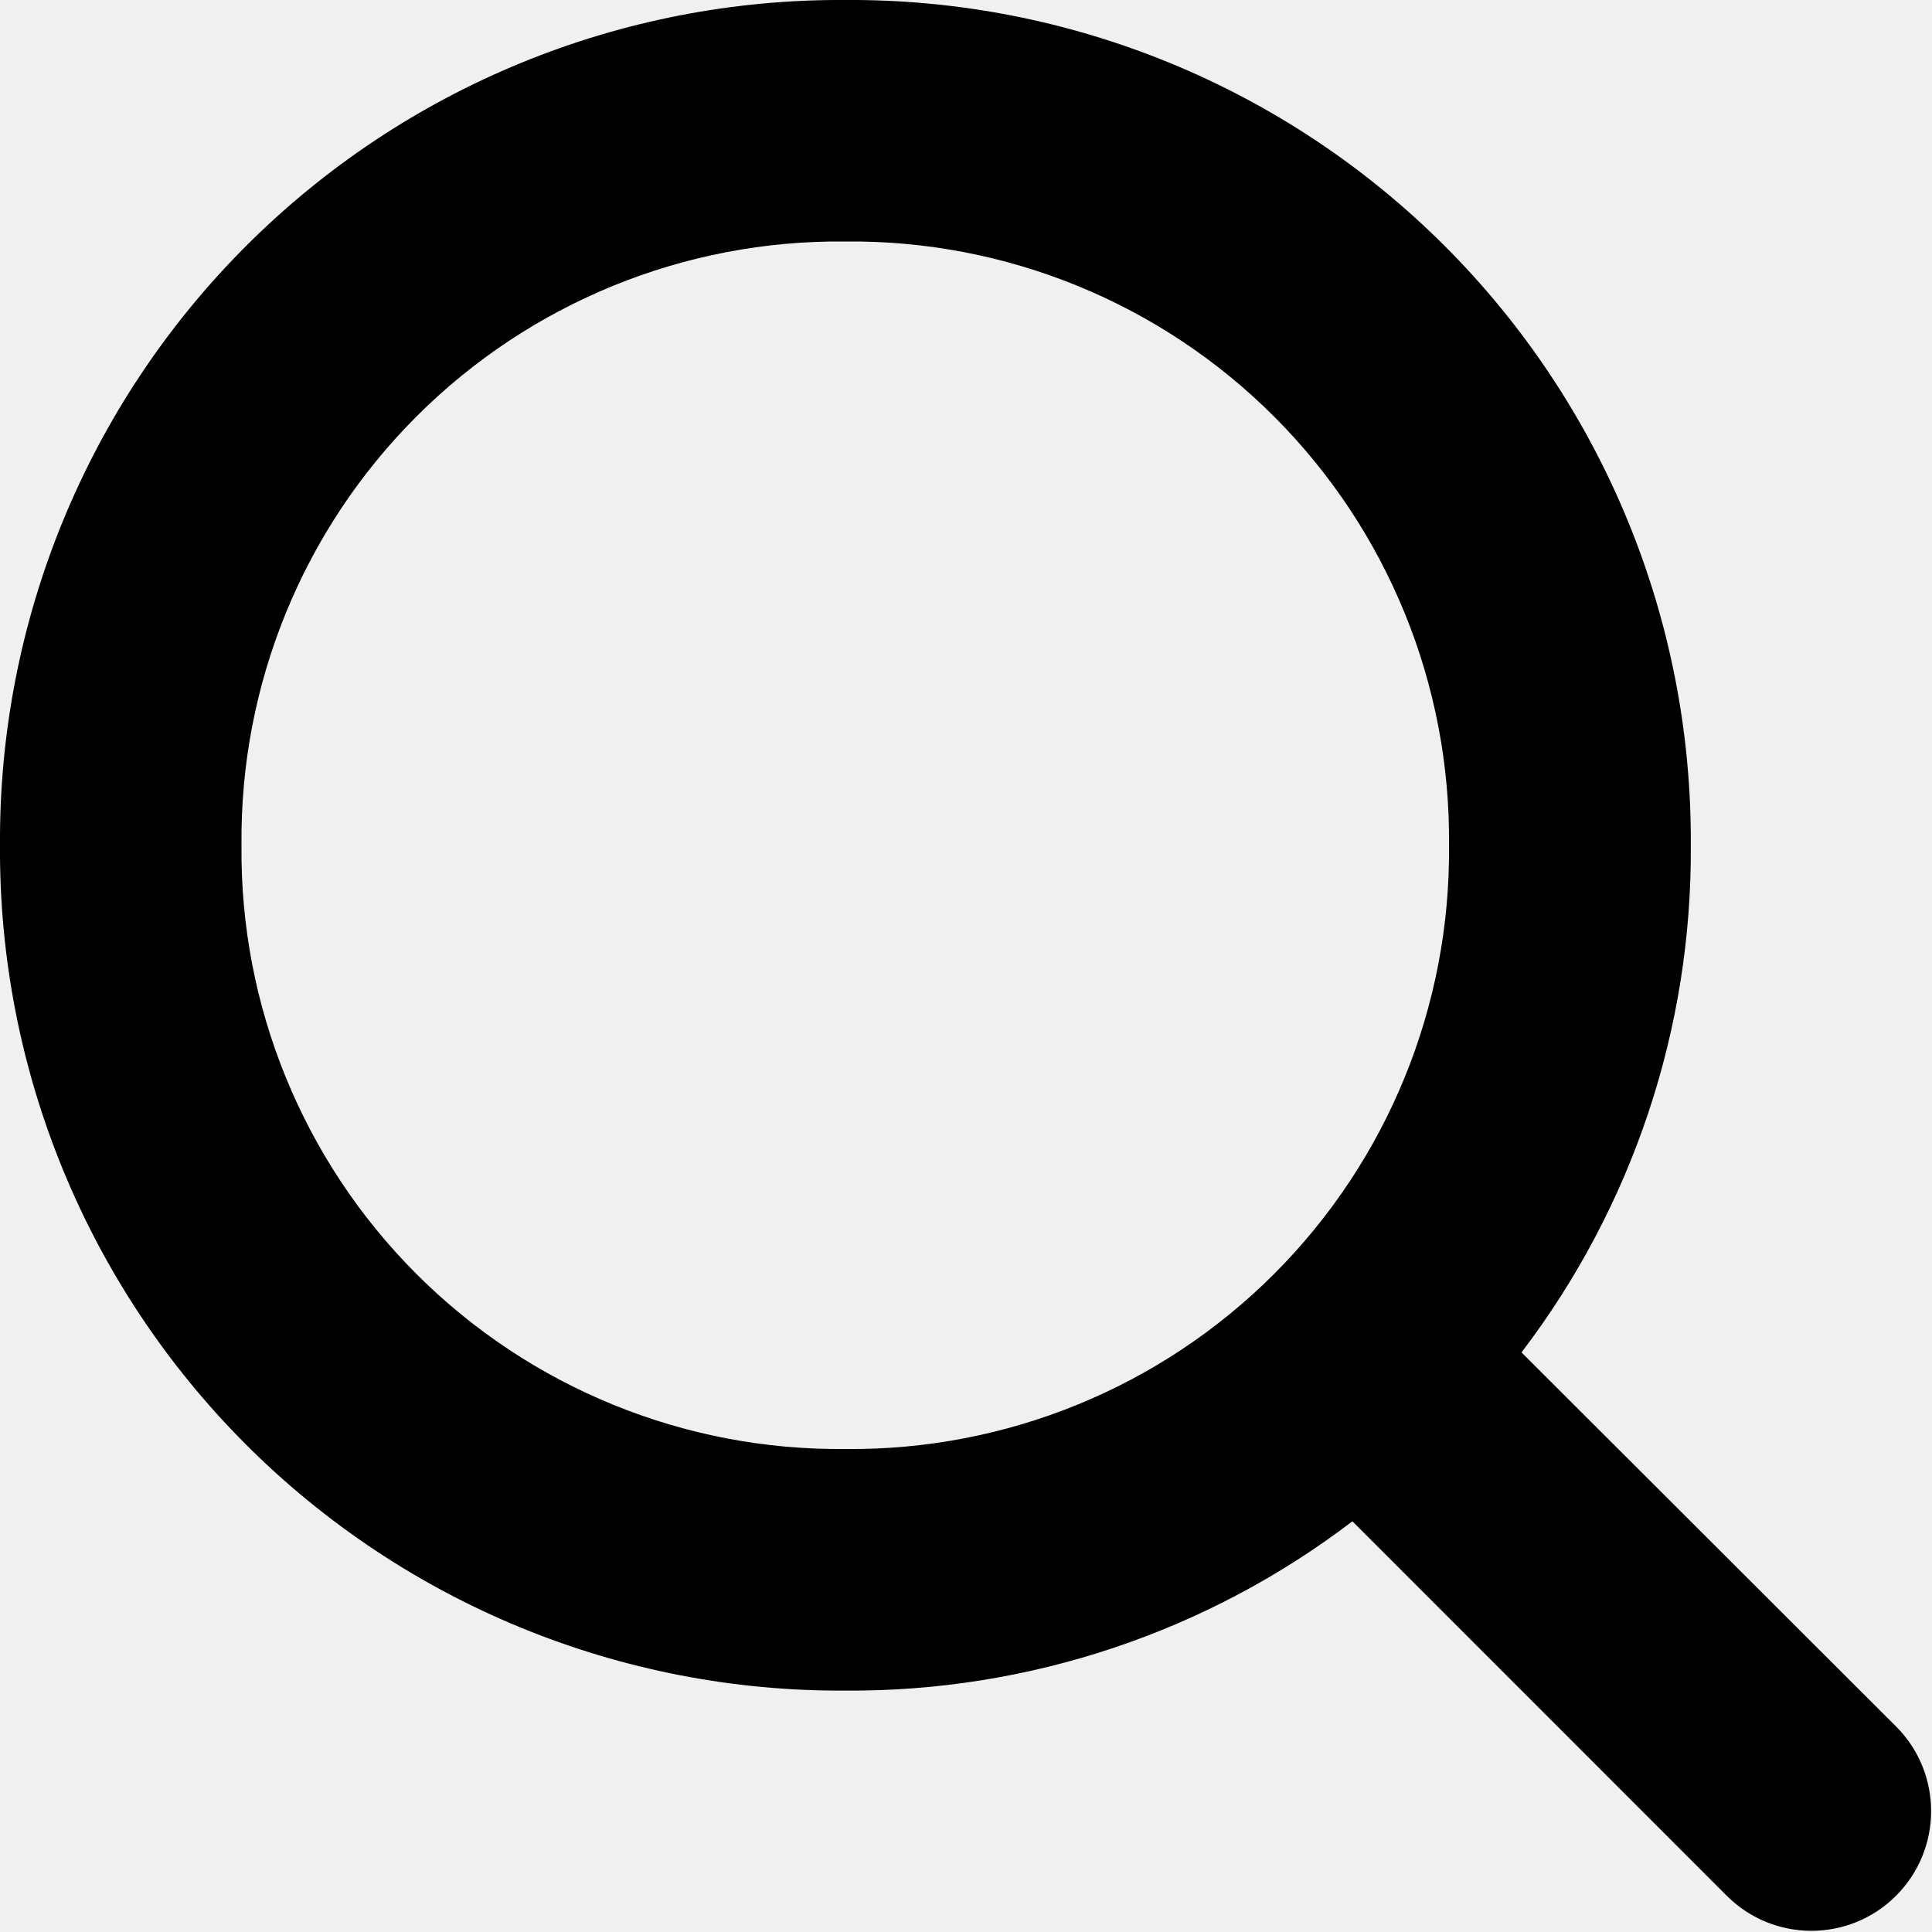
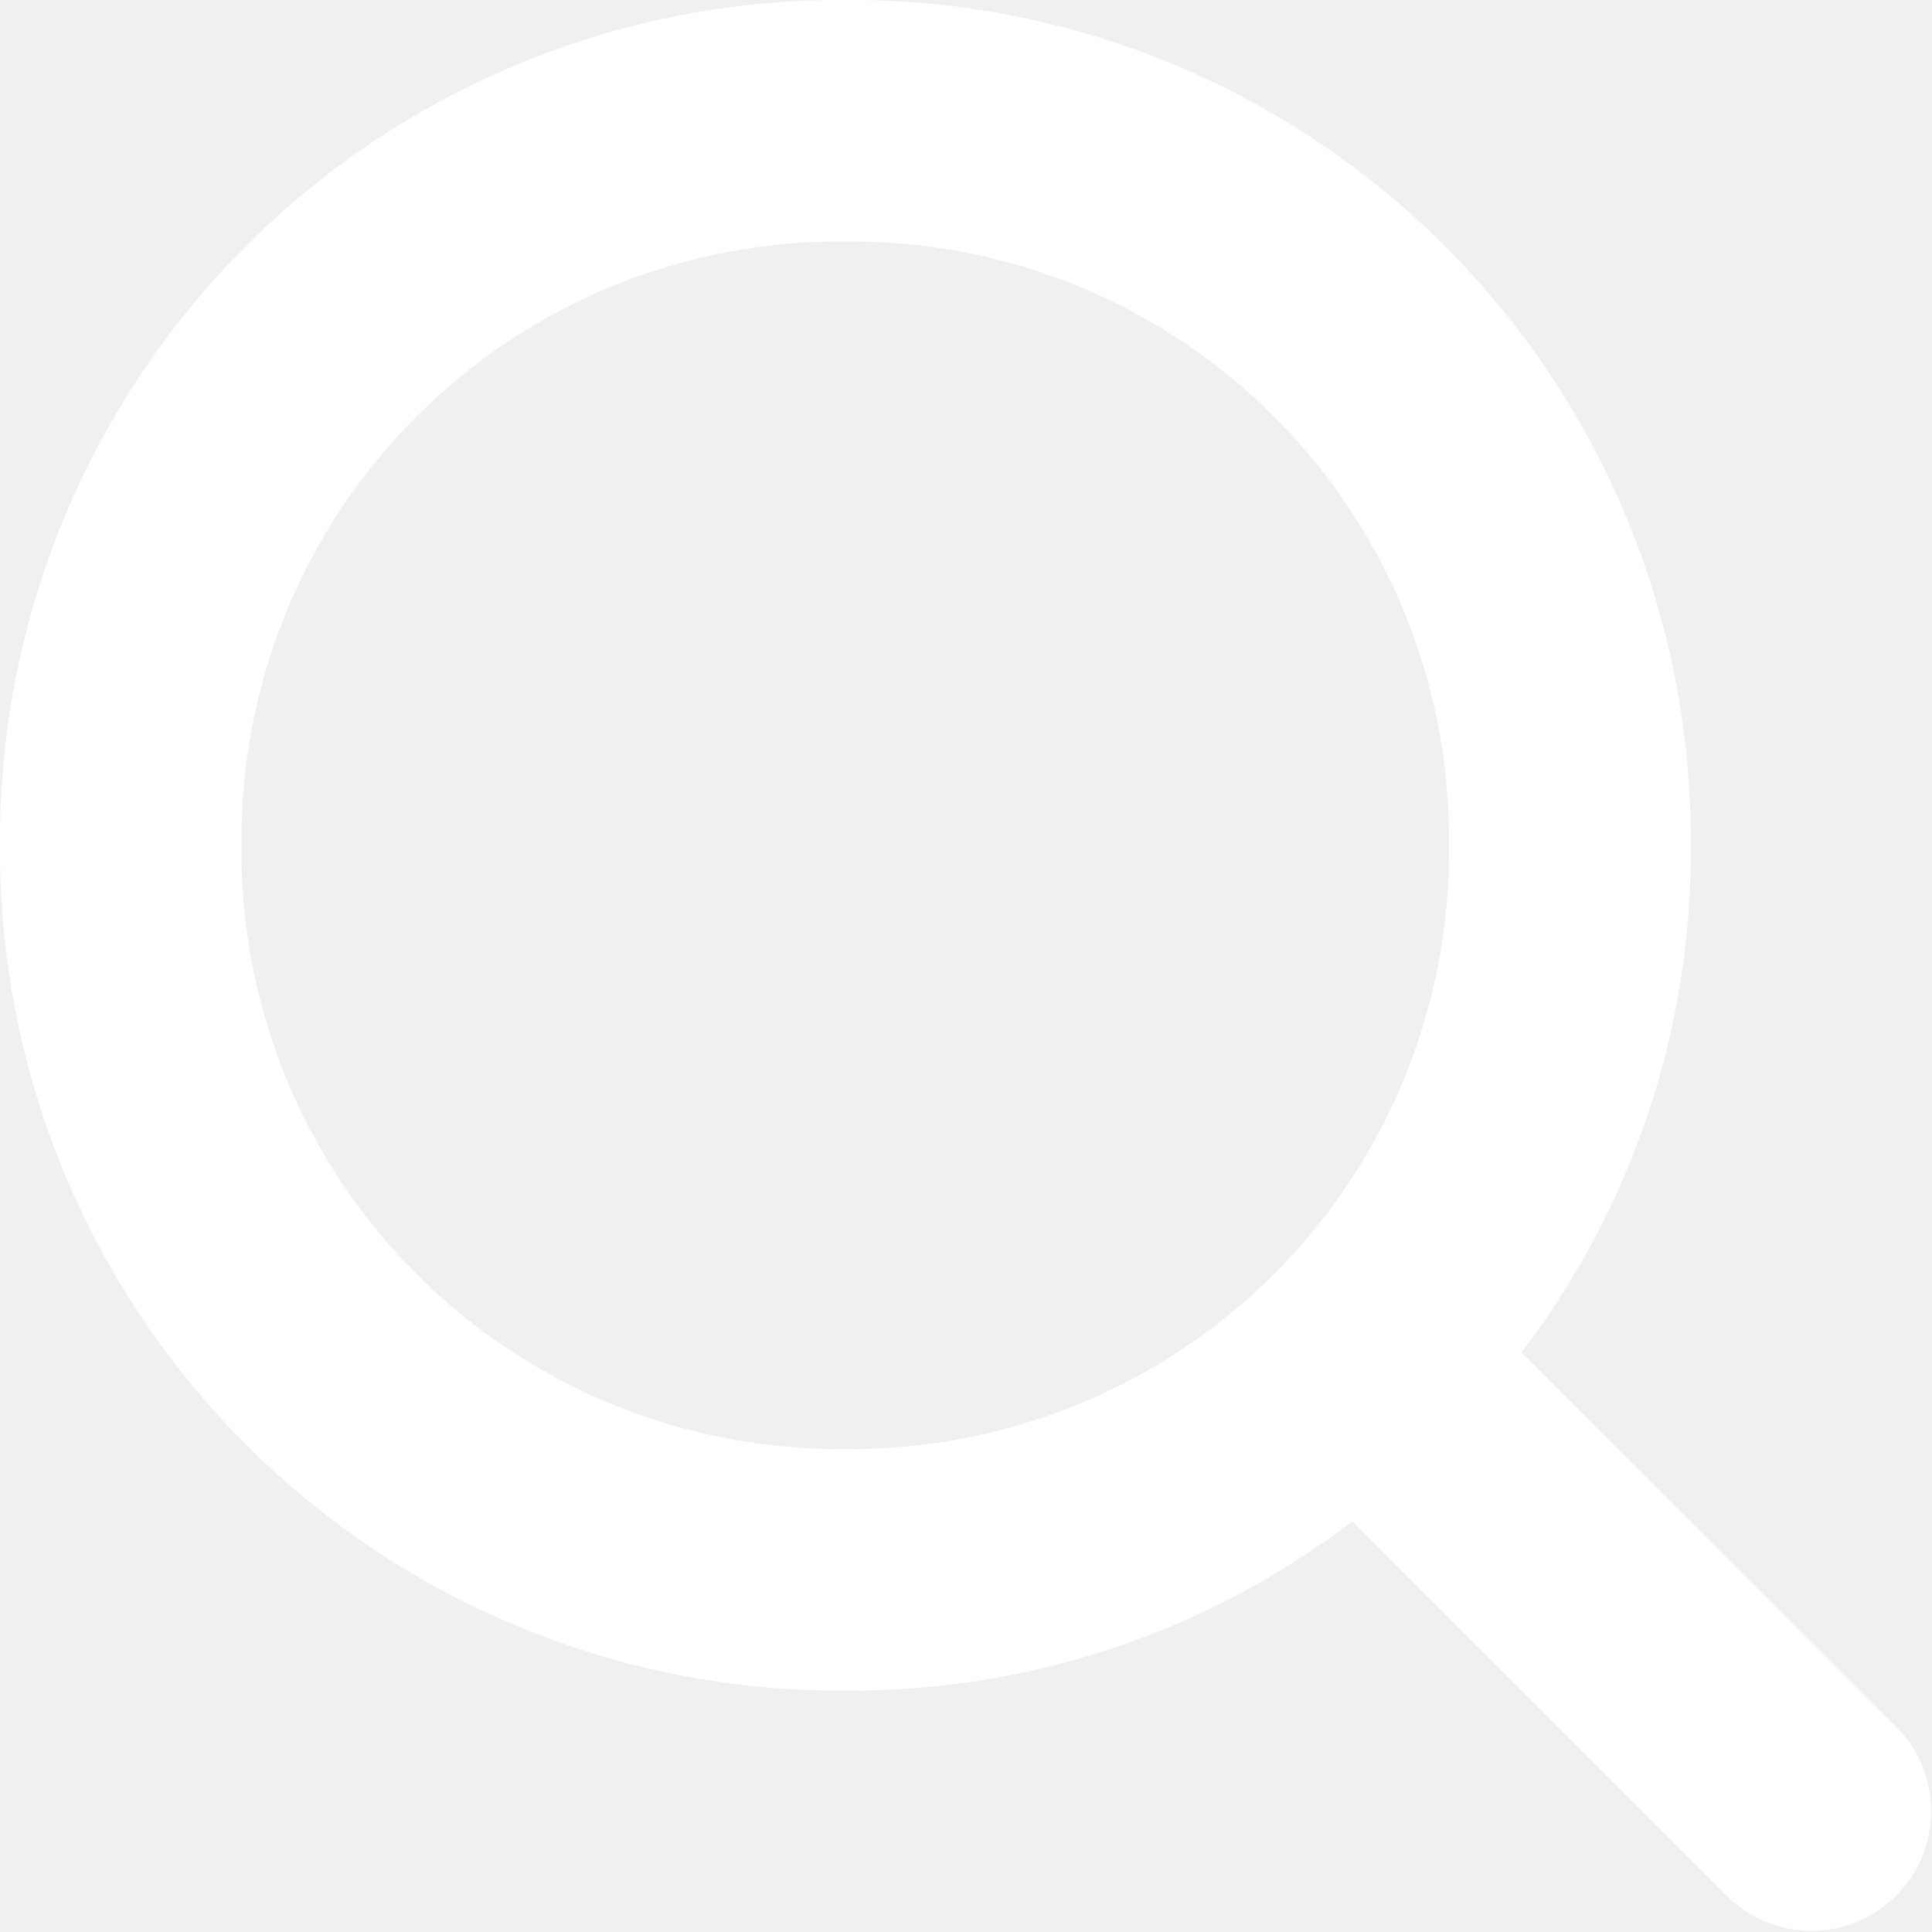
<svg xmlns="http://www.w3.org/2000/svg" width="19.4" height="19.4" viewBox="0 0 19.4 19.4">
-   <path id="header-search" d="M2.425,8.488A6,6,0,0,1,8.488,2.425,6,6,0,0,1,14.55,8.488,6,6,0,0,1,8.488,14.55,6,6,0,0,1,2.425,8.488ZM17.339,19.036a1.2,1.2,0,1,0,1.7-1.7L15.278,13.58a8.3,8.3,0,0,0,1.7-5.093A8.435,8.435,0,0,0,8.488,0,8.435,8.435,0,0,0,0,8.488a8.435,8.435,0,0,0,8.488,8.488,8.3,8.3,0,0,0,5.092-1.7Z" fill="#000" />
+   <path id="header-search" d="M2.425,8.488A6,6,0,0,1,8.488,2.425,6,6,0,0,1,14.55,8.488,6,6,0,0,1,8.488,14.55,6,6,0,0,1,2.425,8.488ZM17.339,19.036a1.2,1.2,0,1,0,1.7-1.7L15.278,13.58a8.3,8.3,0,0,0,1.7-5.093A8.435,8.435,0,0,0,8.488,0,8.435,8.435,0,0,0,0,8.488a8.435,8.435,0,0,0,8.488,8.488,8.3,8.3,0,0,0,5.092-1.7Z" fill="#FFF" />
</svg>
